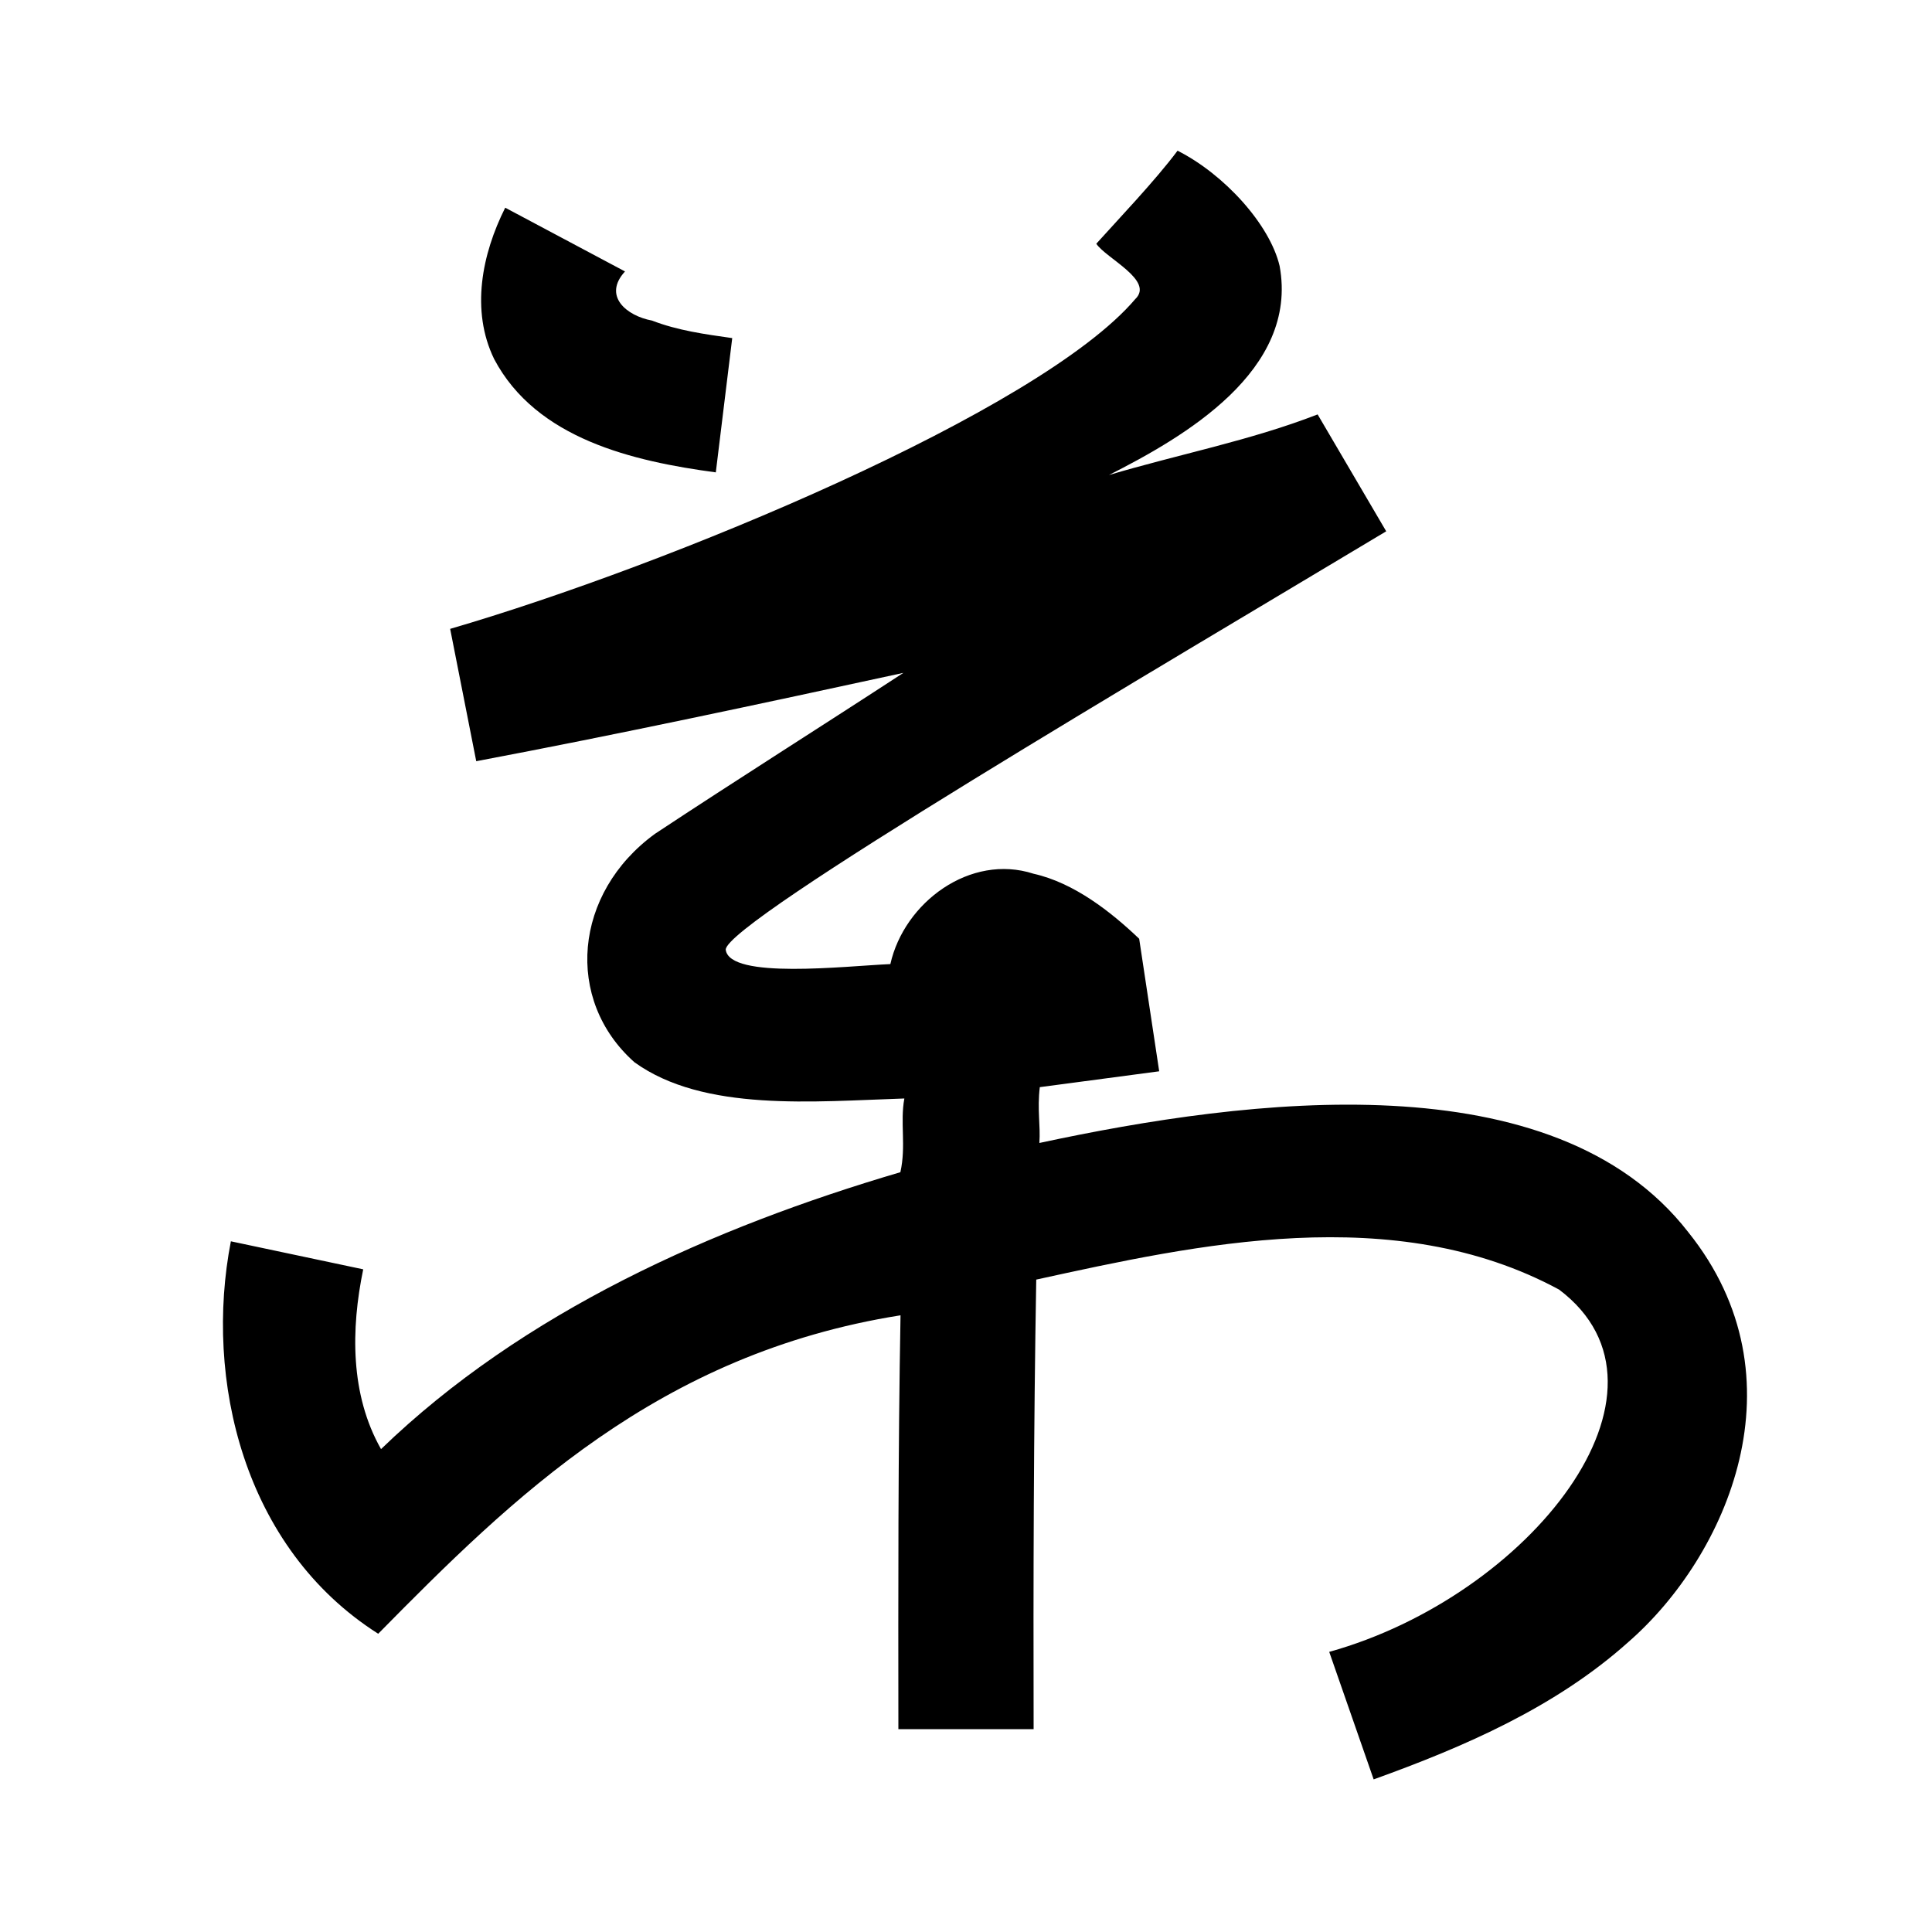
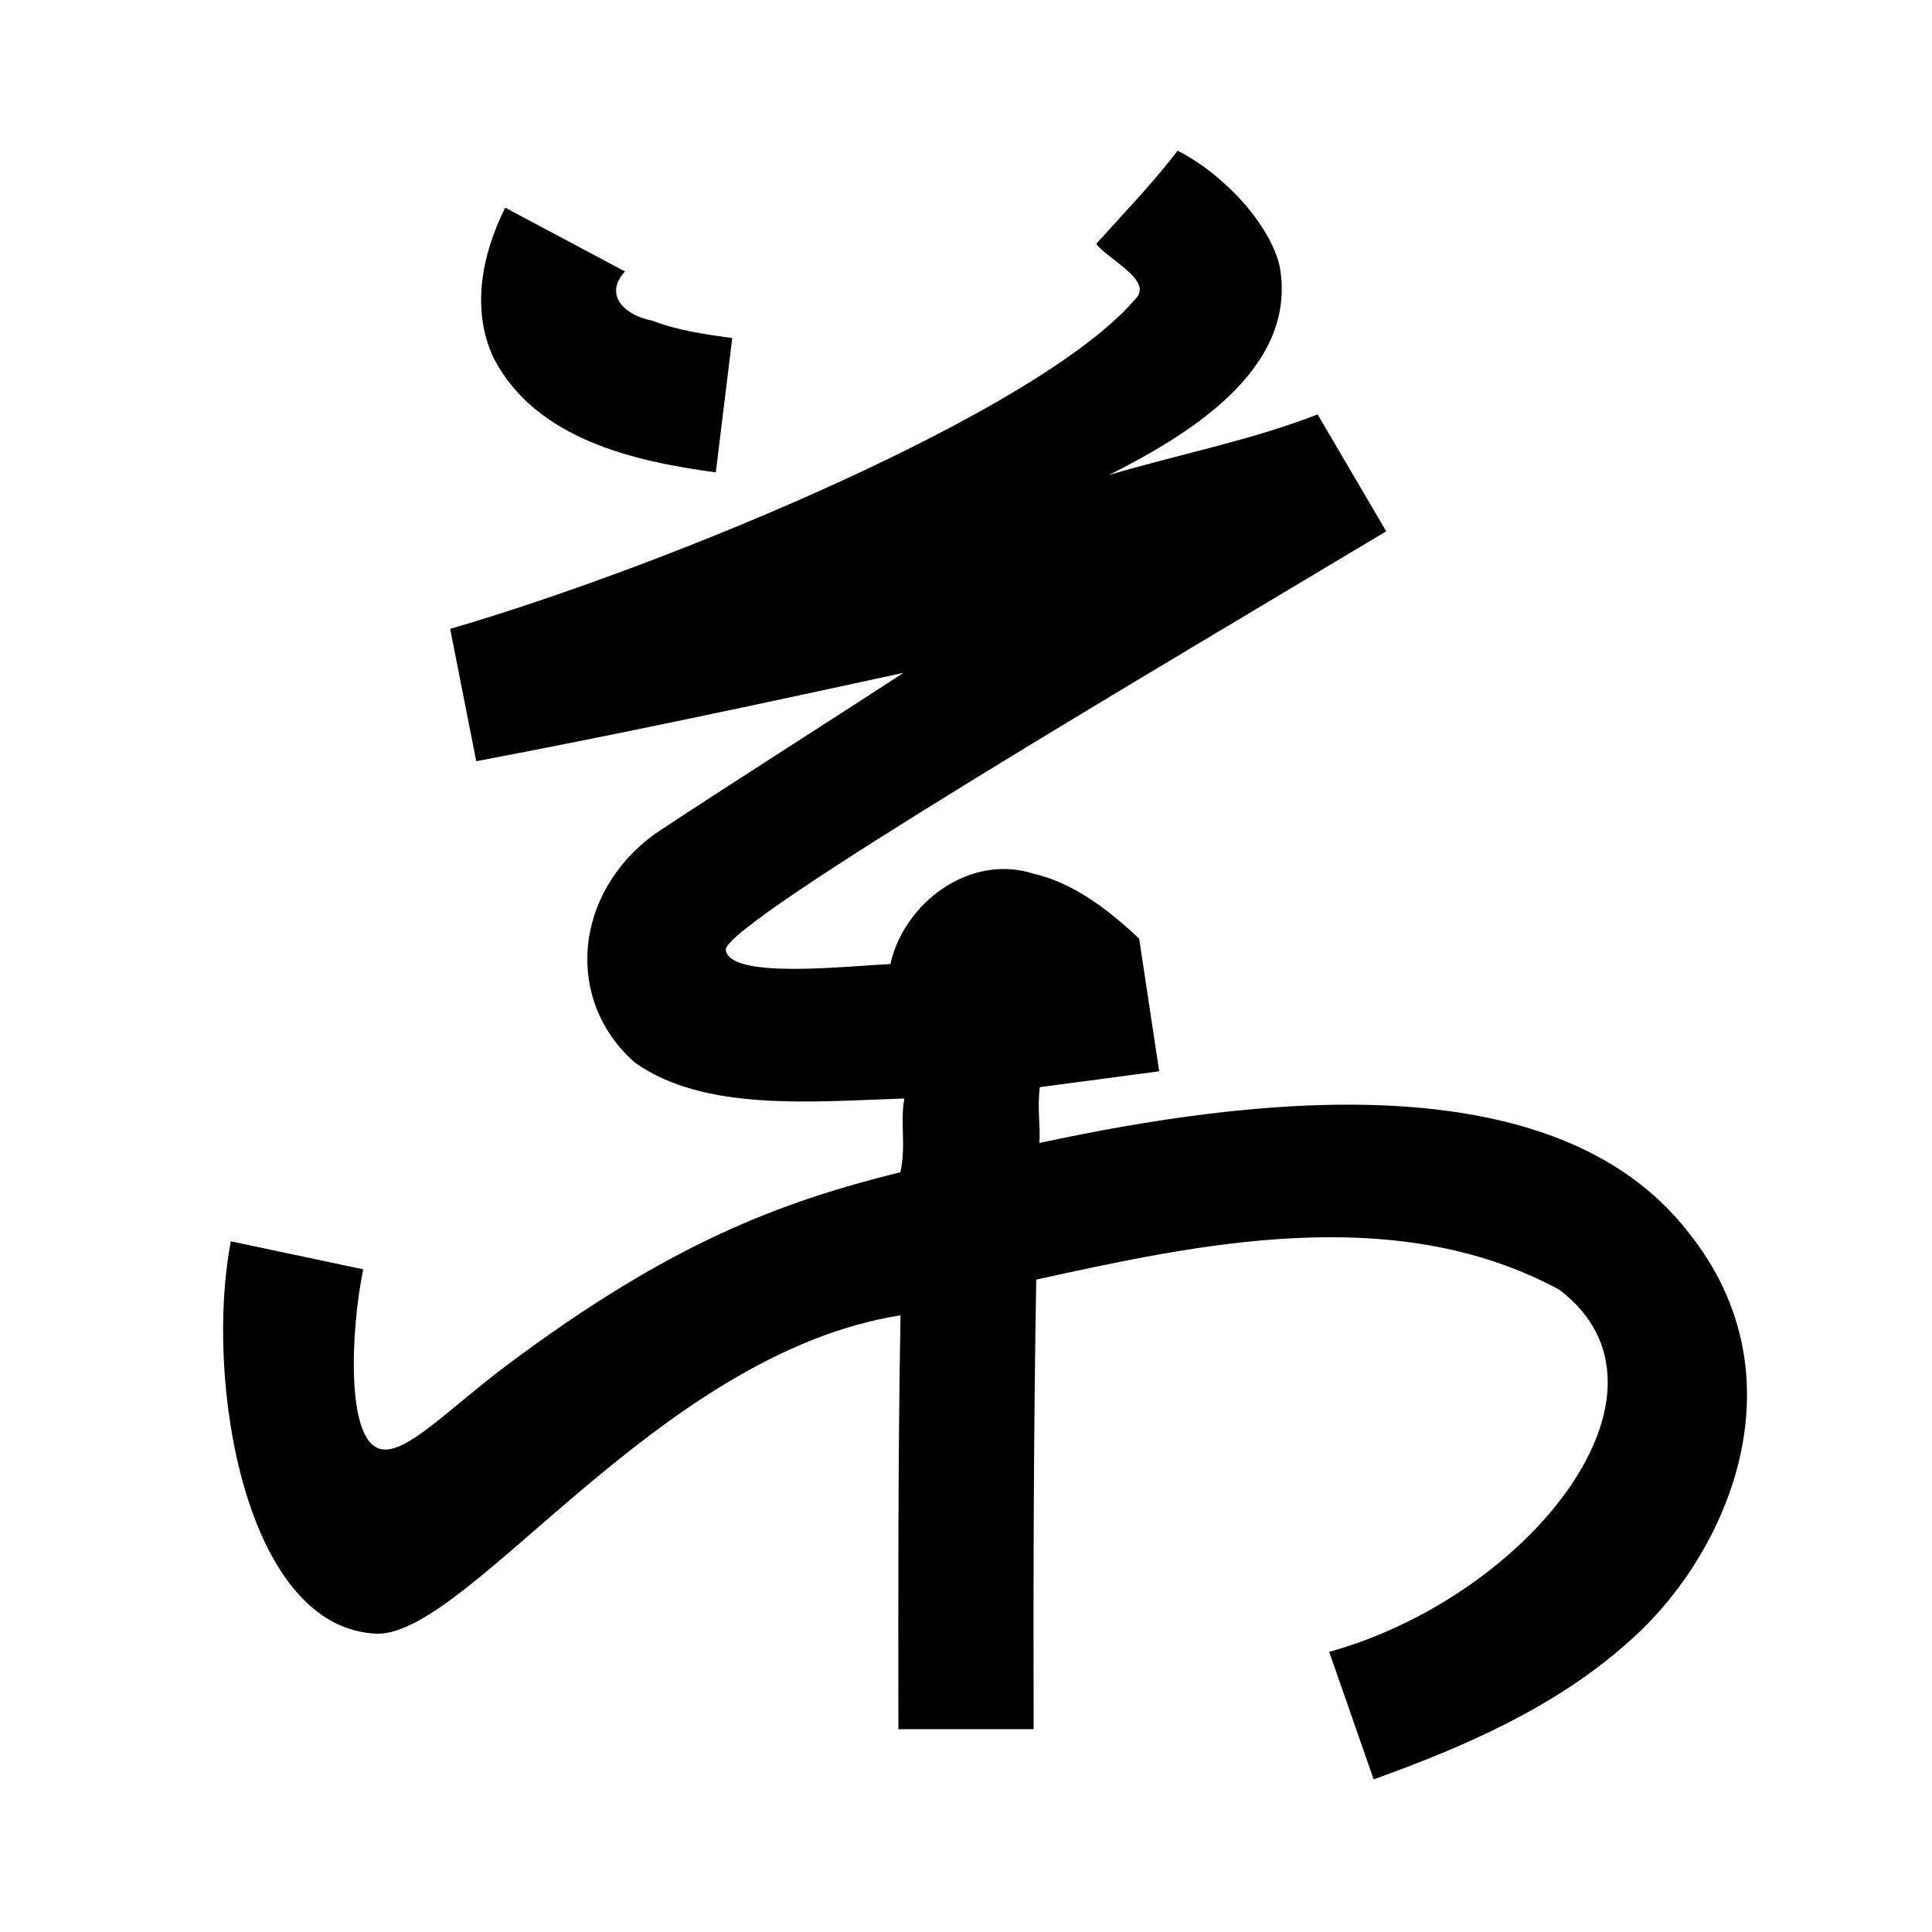
- <svg xmlns="http://www.w3.org/2000/svg" id="svg6" height="200" width="200" viewBox="0 0 200 200" version="1.1">
+ <svg xmlns="http://www.w3.org/2000/svg" version="1.1" viewBox="0 0 200 200" width="200" height="200" id="svg6">
  <defs id="defs10" />
-   <g id="g4" fill="black">
-     <path d="m 132.465,27.532 c 1.995,10.85 -9.911,17.713 -17.665,21.641 7.177,-2.135 14.642,-3.567 21.6,-6.273 2.367,4.033 4.733,8.067 7.1,12.1 -23.133,13.884 -68.374,40.426 -68.374,43.309 0.375,3.107 12.432,1.693 17.044,1.493 1.436,-6.401 8.283,-11.471 14.821,-9.354 4.205,0.942 8.025,3.954 10.936,6.731 L 120,110.9 l -12.36,1.642 c -0.28,2.324 0.084,3.955 -0.044,5.778 21.698,-4.658 53.262,-8.68 67.172,9.233 12.156,15.144 3.993,33.548 -6.207,42.435 -7.524,6.738 -16.95,10.827 -26.361,14.213 -1.533,-4.4 -3.067,-8.8 -4.6,-13.2 20.685,-5.753 37.646,-27.054 23.8,-37.5 -17.045,-9.223 -37.562,-4.663 -54.128,-1.038 C 107.001,147.973 106.963,163.487 107,179 H 93 C 92.985,164.719 92.965,150.439 93.222,136.16 68.137,140.137 53.034,155.04 39.152,169.125 25.178,160.249 21.128,142.756 23.9,128.5 c 4.567,0.967 9.133,1.933 13.7,2.9 -1.28,6.186 -1.357,12.971 1.844,18.612 14.714,-14.218 34.356,-22.952 53.763,-28.666 0.611,-2.722 -0.049,-5.148 0.412,-7.631 -9.345,0.301 -20.758,1.425 -27.939,-3.749 C 58.404,103.508 59.377,92.449 67.806,86.315 76.325,80.682 84.967,75.238 93.519,69.655 78.823,72.843 63.953,76.036 49.3,78.8 L 46.6,65.1 c 22.509,-6.558 61.029,-22.512 70.918,-34.135 2.012,-1.925 -3.021,-4.219 -4.03,-5.734 2.063,-2.3 6.15,-6.587 8.412,-9.631 4.834,2.439 9.555,7.643 10.565,11.932 z M 64.7,28.1 c -2.332,2.549 0.17,4.6 2.797,5.086 C 70.154,34.215 72.994,34.603 75.8,35 L 74.1,48.9 C 65.535,47.75 55.524,45.443 51.151,37.163 48.712,32.131 49.885,26.307 52.3,21.5 Z" id="path2" />
+   <g fill="black" id="g4">
+     <path id="path2" d="m 132.465,27.532 c 1.995,10.85 -9.911,17.713 -17.665,21.641 7.177,-2.135 14.642,-3.567 21.6,-6.273 2.367,4.033 4.733,8.067 7.1,12.1 -23.133,13.884 -68.374,40.426 -68.374,43.309 0.375,3.107 12.432,1.693 17.044,1.493 1.436,-6.401 8.283,-11.471 14.821,-9.354 4.205,0.942 8.025,3.954 10.936,6.731 L 120,110.9 l -12.36,1.642 c -0.28,2.324 0.084,3.955 -0.044,5.778 21.698,-4.658 53.262,-8.68 67.172,9.233 12.156,15.144 3.993,33.548 -6.207,42.435 -7.524,6.738 -16.95,10.827 -26.361,14.213 -1.533,-4.4 -3.067,-8.8 -4.6,-13.2 20.685,-5.753 37.646,-27.054 23.8,-37.5 -17.045,-9.223 -37.562,-4.663 -54.128,-1.038 C 107.001,147.973 106.963,163.487 107,179 H 93 C 92.985,164.719 92.965,150.439 93.222,136.16 68.137,140.137 48.824,168.971 39.152,169.125 25.335,168.771 21.128,142.756 23.9,128.5 c 4.567,0.967 9.133,1.933 13.7,2.9 -1.28,6.186 -1.85,17.845 1.844,18.612 2.621,0.566 6.973,-4.151 13.001,-8.666 16.981,-12.718 28.373,-16.923 40.762,-20 0.611,-2.722 -0.049,-5.148 0.412,-7.631 -9.345,0.301 -20.758,1.425 -27.939,-3.749 C 58.404,103.508 59.377,92.449 67.806,86.315 76.325,80.682 84.967,75.238 93.519,69.655 78.823,72.843 63.953,76.036 49.3,78.8 L 46.6,65.1 c 22.509,-6.558 61.029,-22.512 70.918,-34.135 2.012,-1.925 -3.021,-4.219 -4.03,-5.734 2.063,-2.3 6.15,-6.587 8.412,-9.631 4.834,2.439 9.555,7.643 10.565,11.932 z M 64.7,28.1 c -2.332,2.549 0.17,4.6 2.797,5.086 C 70.154,34.215 72.994,34.603 75.8,35 L 74.1,48.9 C 65.535,47.75 55.524,45.443 51.151,37.163 48.712,32.131 49.885,26.307 52.3,21.5 Z" />
  </g>
</svg>
